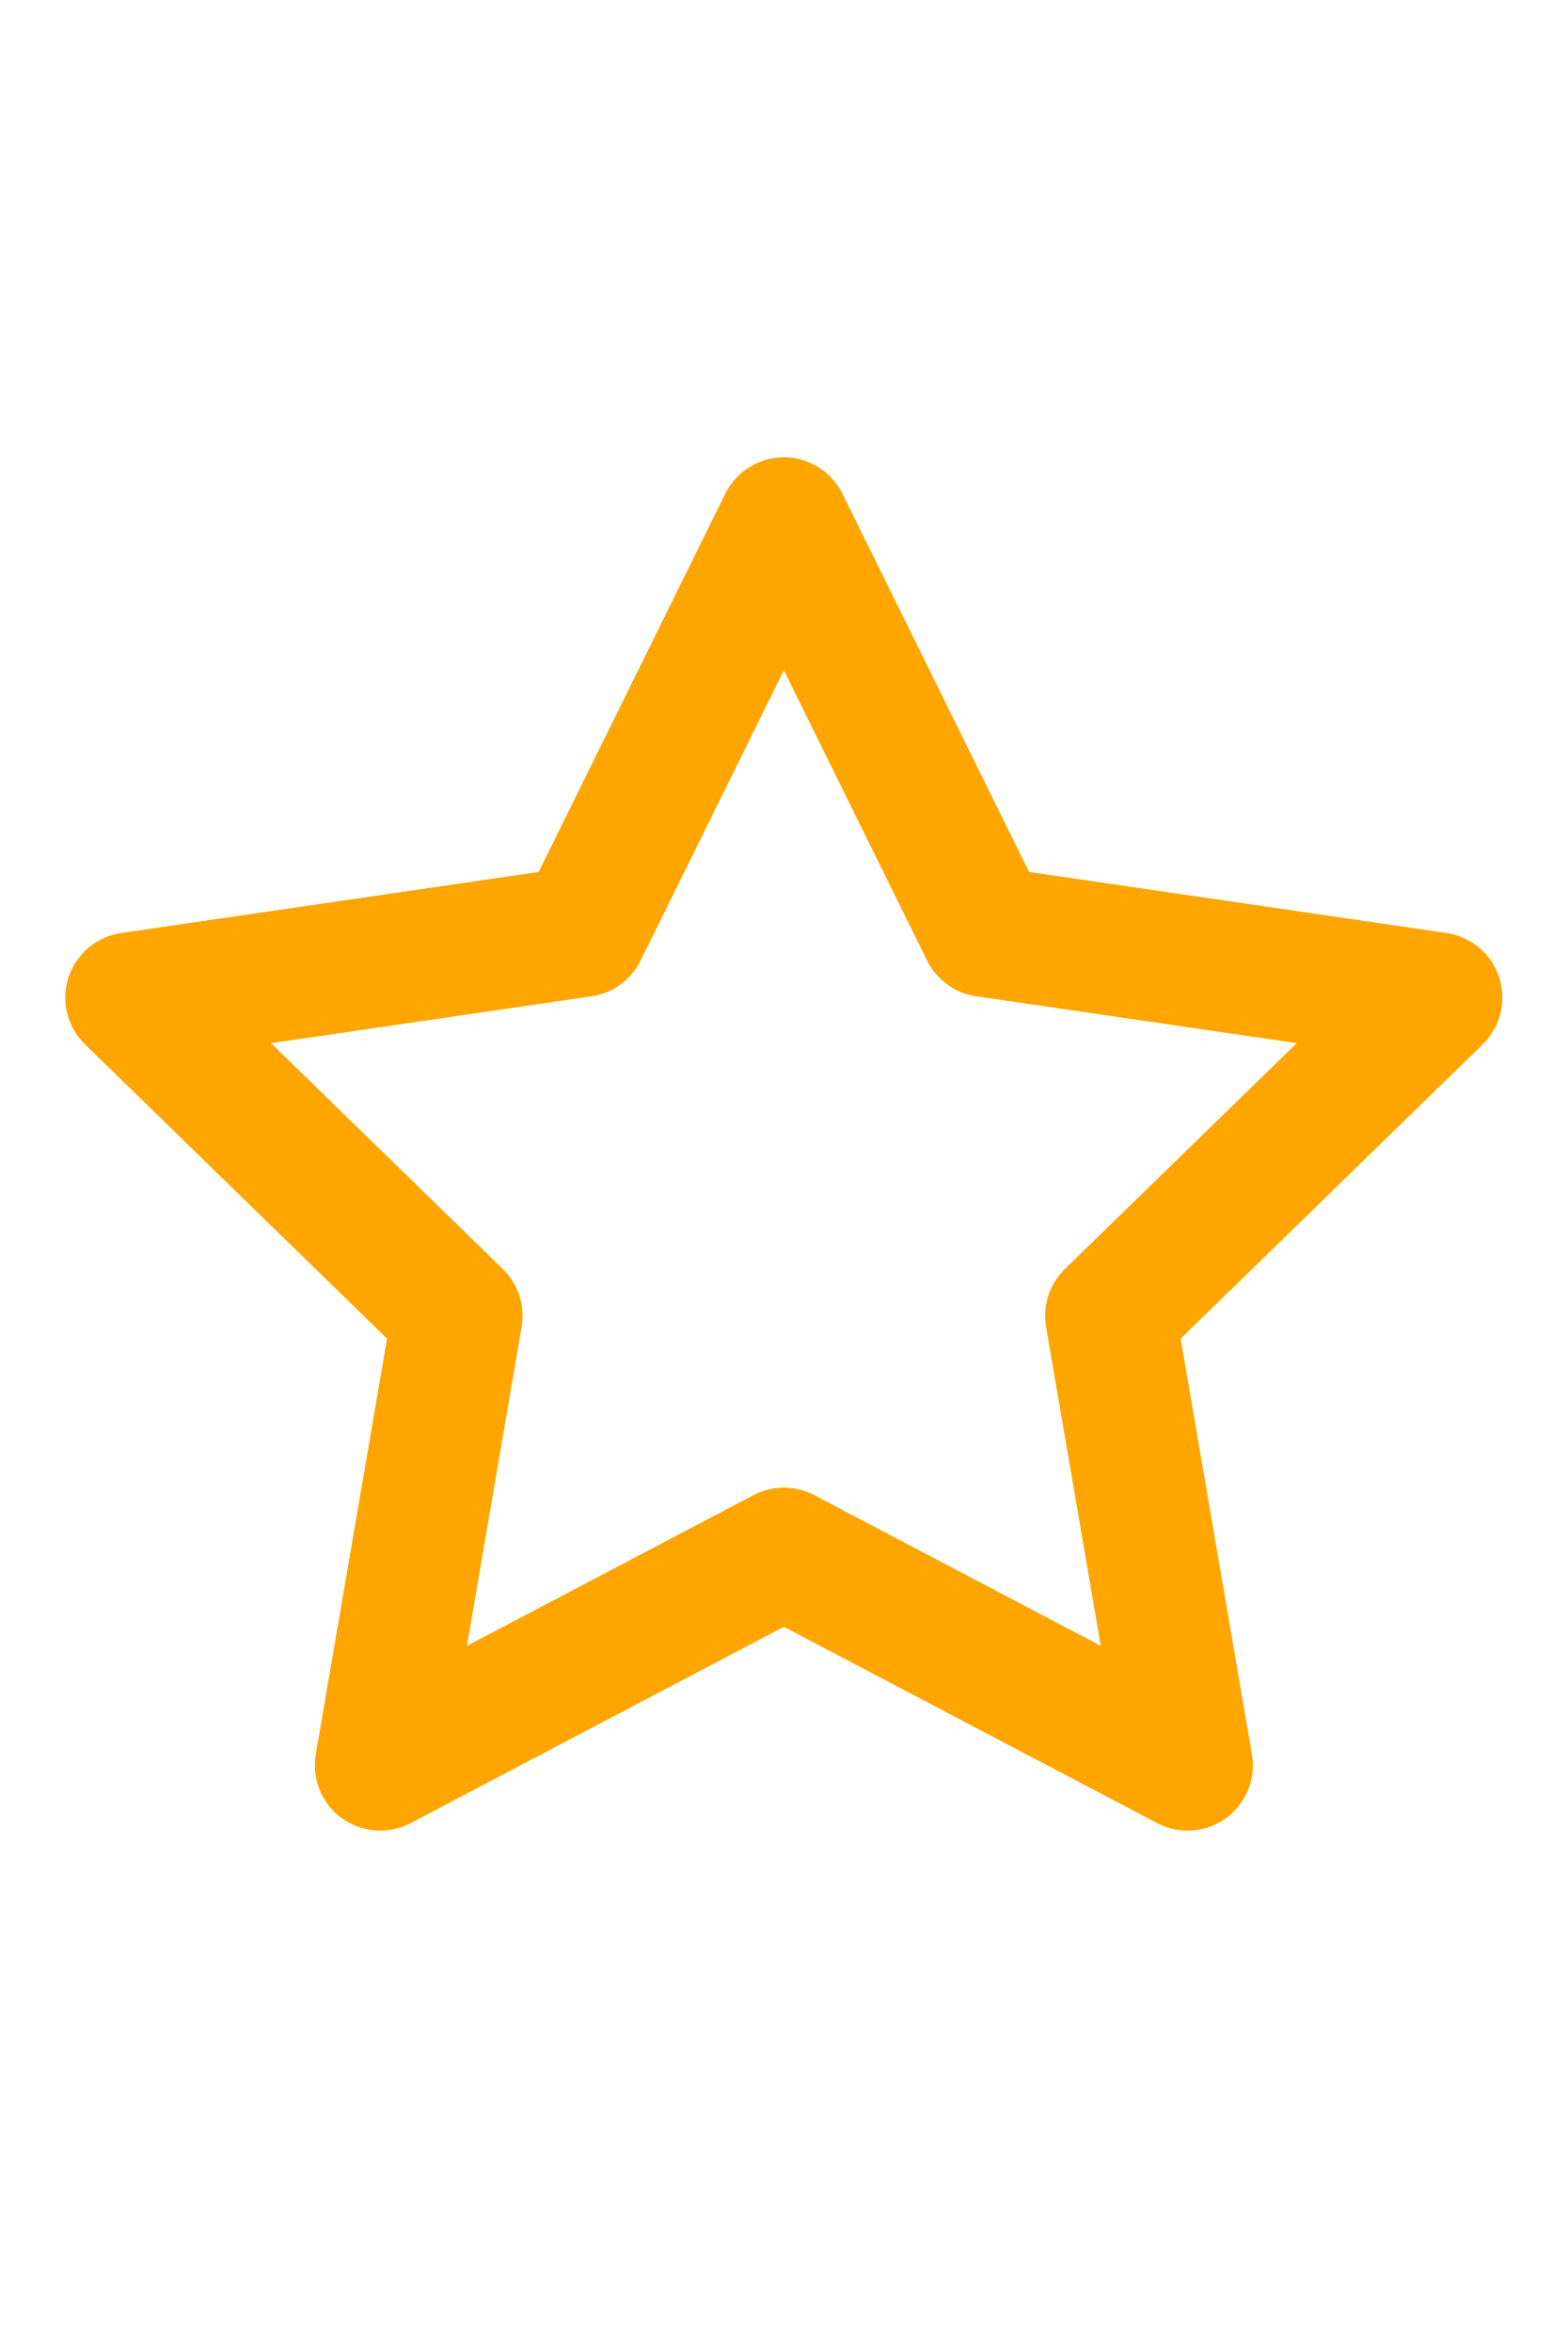
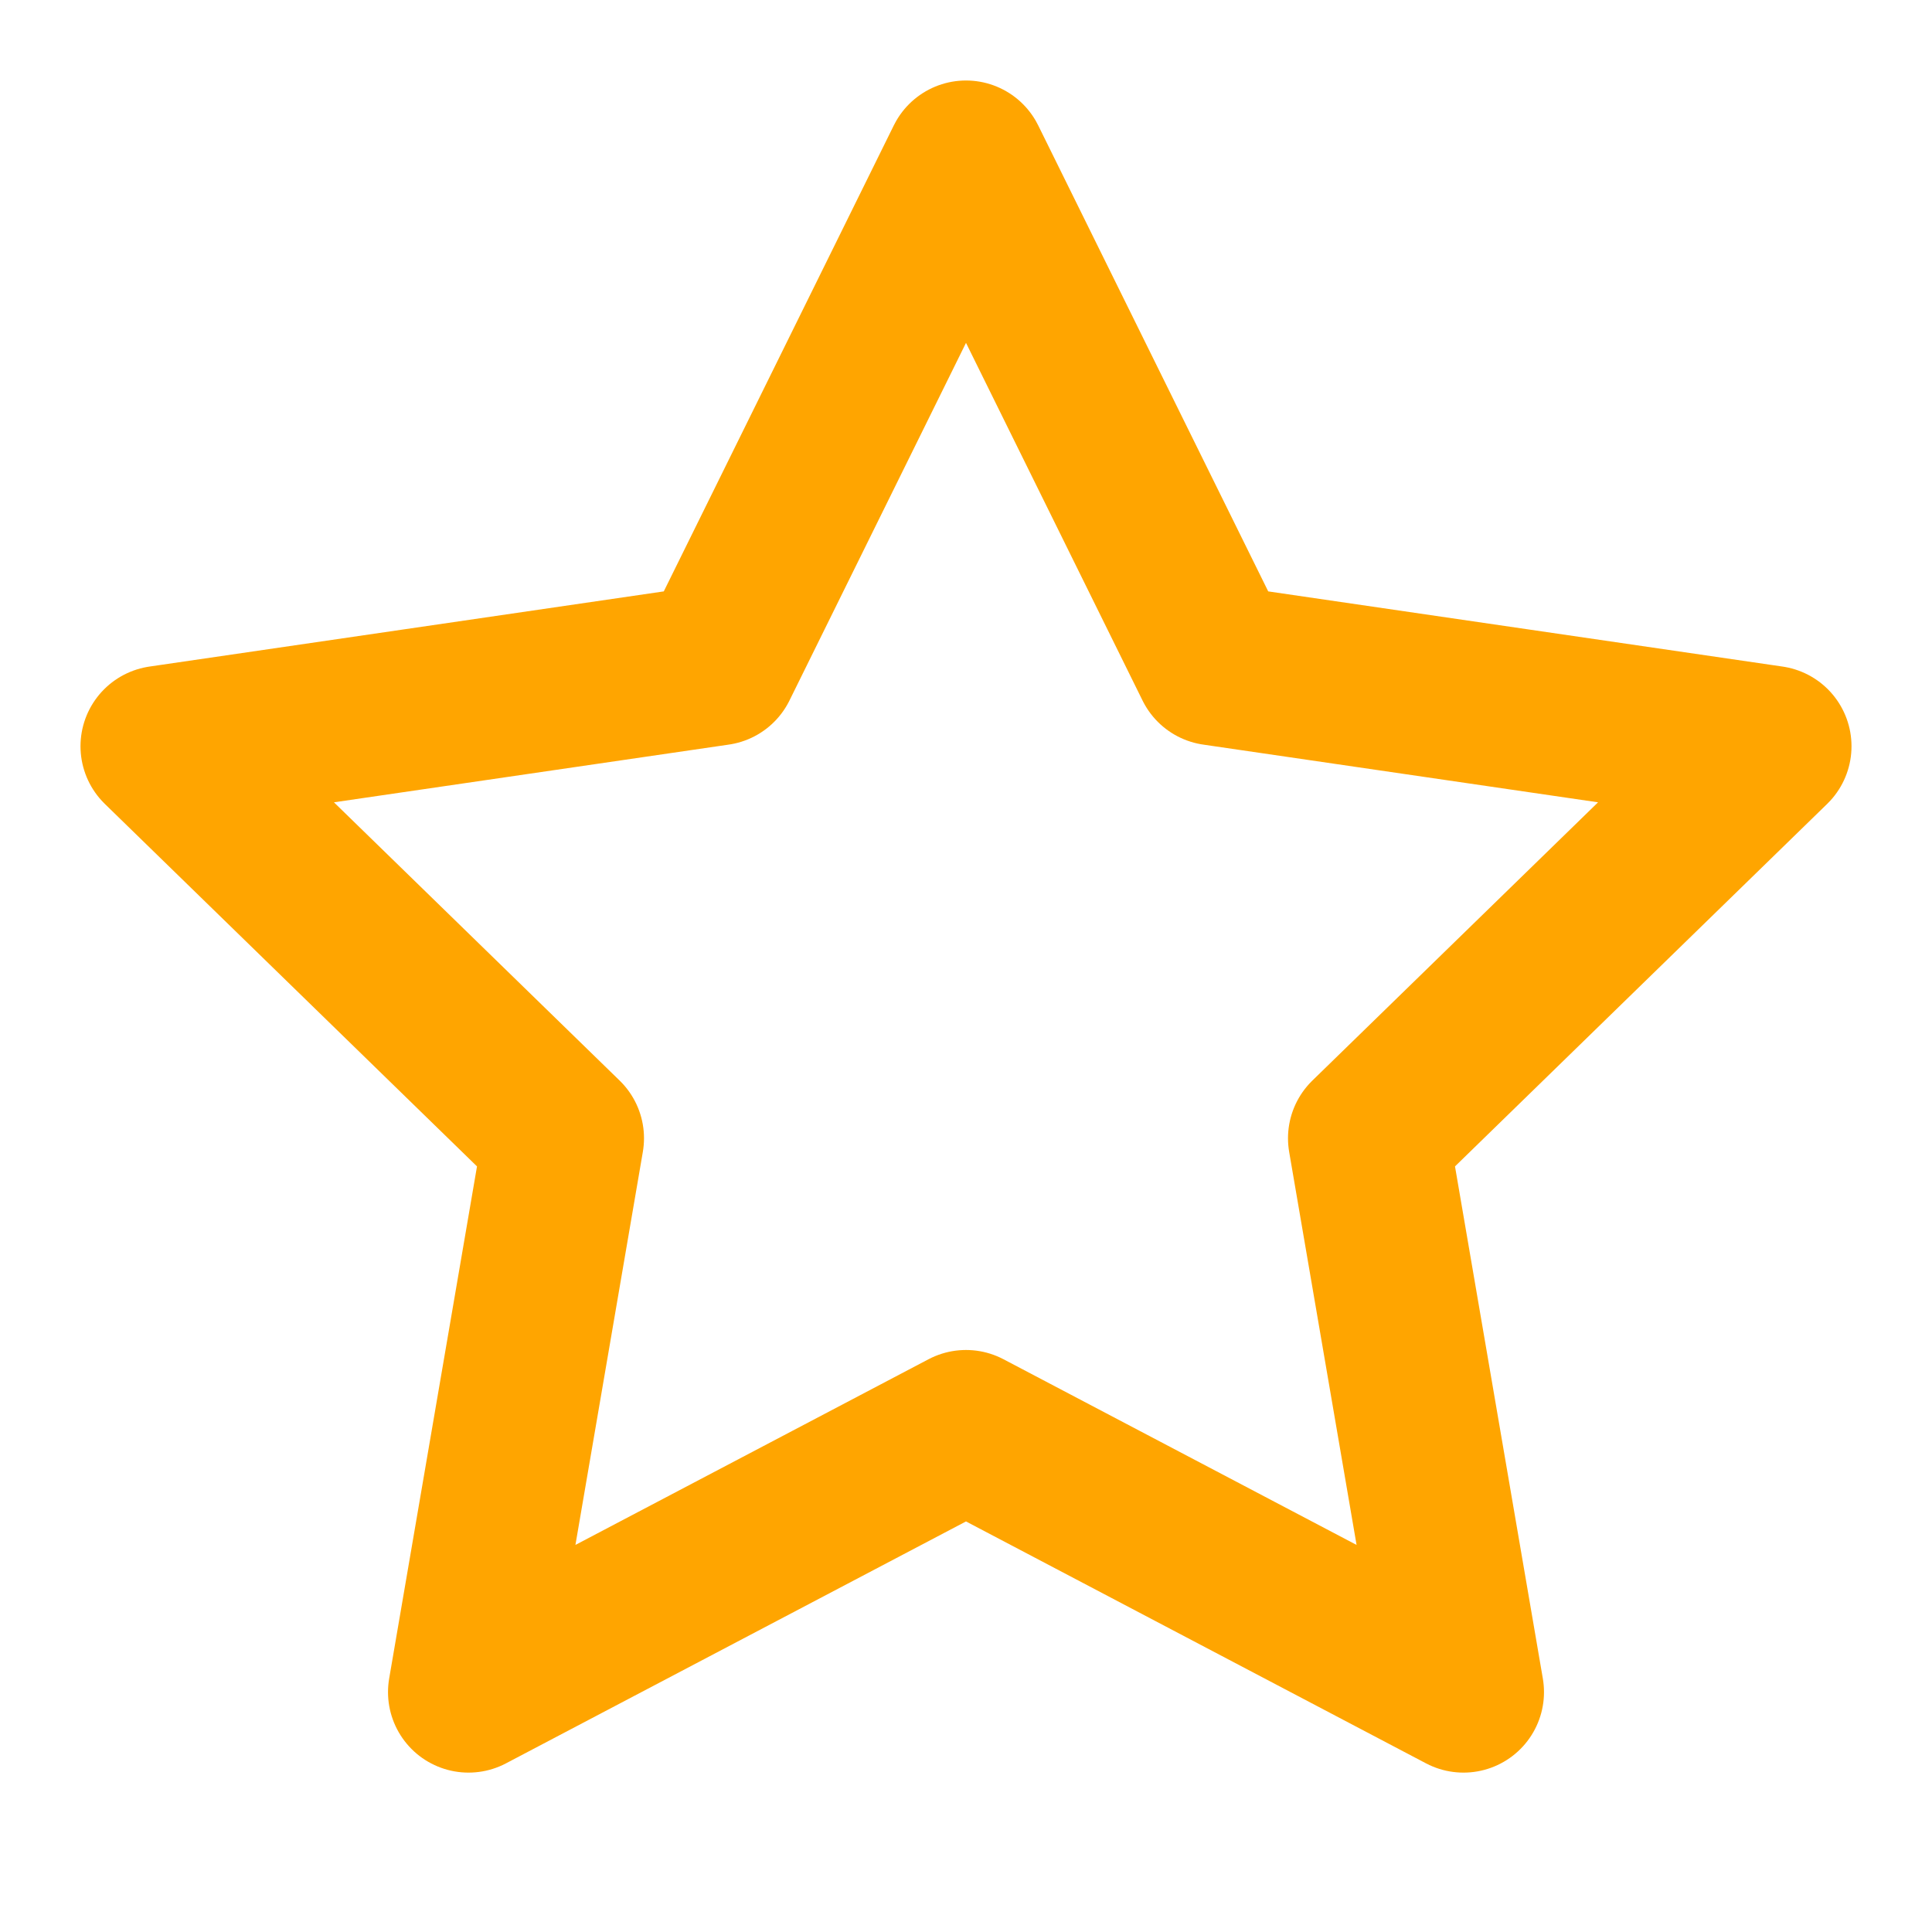
- <svg xmlns="http://www.w3.org/2000/svg" class="feather feather-star" fill="none" height="24" stroke="#FFA500" stroke-linecap="round" stroke-linejoin="round" stroke-width="2" viewBox="0 0 24 24" width="16">
+ <svg xmlns="http://www.w3.org/2000/svg" class="feather feather-star" fill="none" height="16" stroke="#FFA500" stroke-linecap="round" stroke-linejoin="round" stroke-width="2" viewBox="0 0 24 24" width="16">
  <polygon points="12 2 15.09 8.26 22 9.27 17 14.14 18.18 21.02 12 17.77 5.82 21.02 7 14.14 2 9.27 8.91 8.26 12 2" />
</svg>
